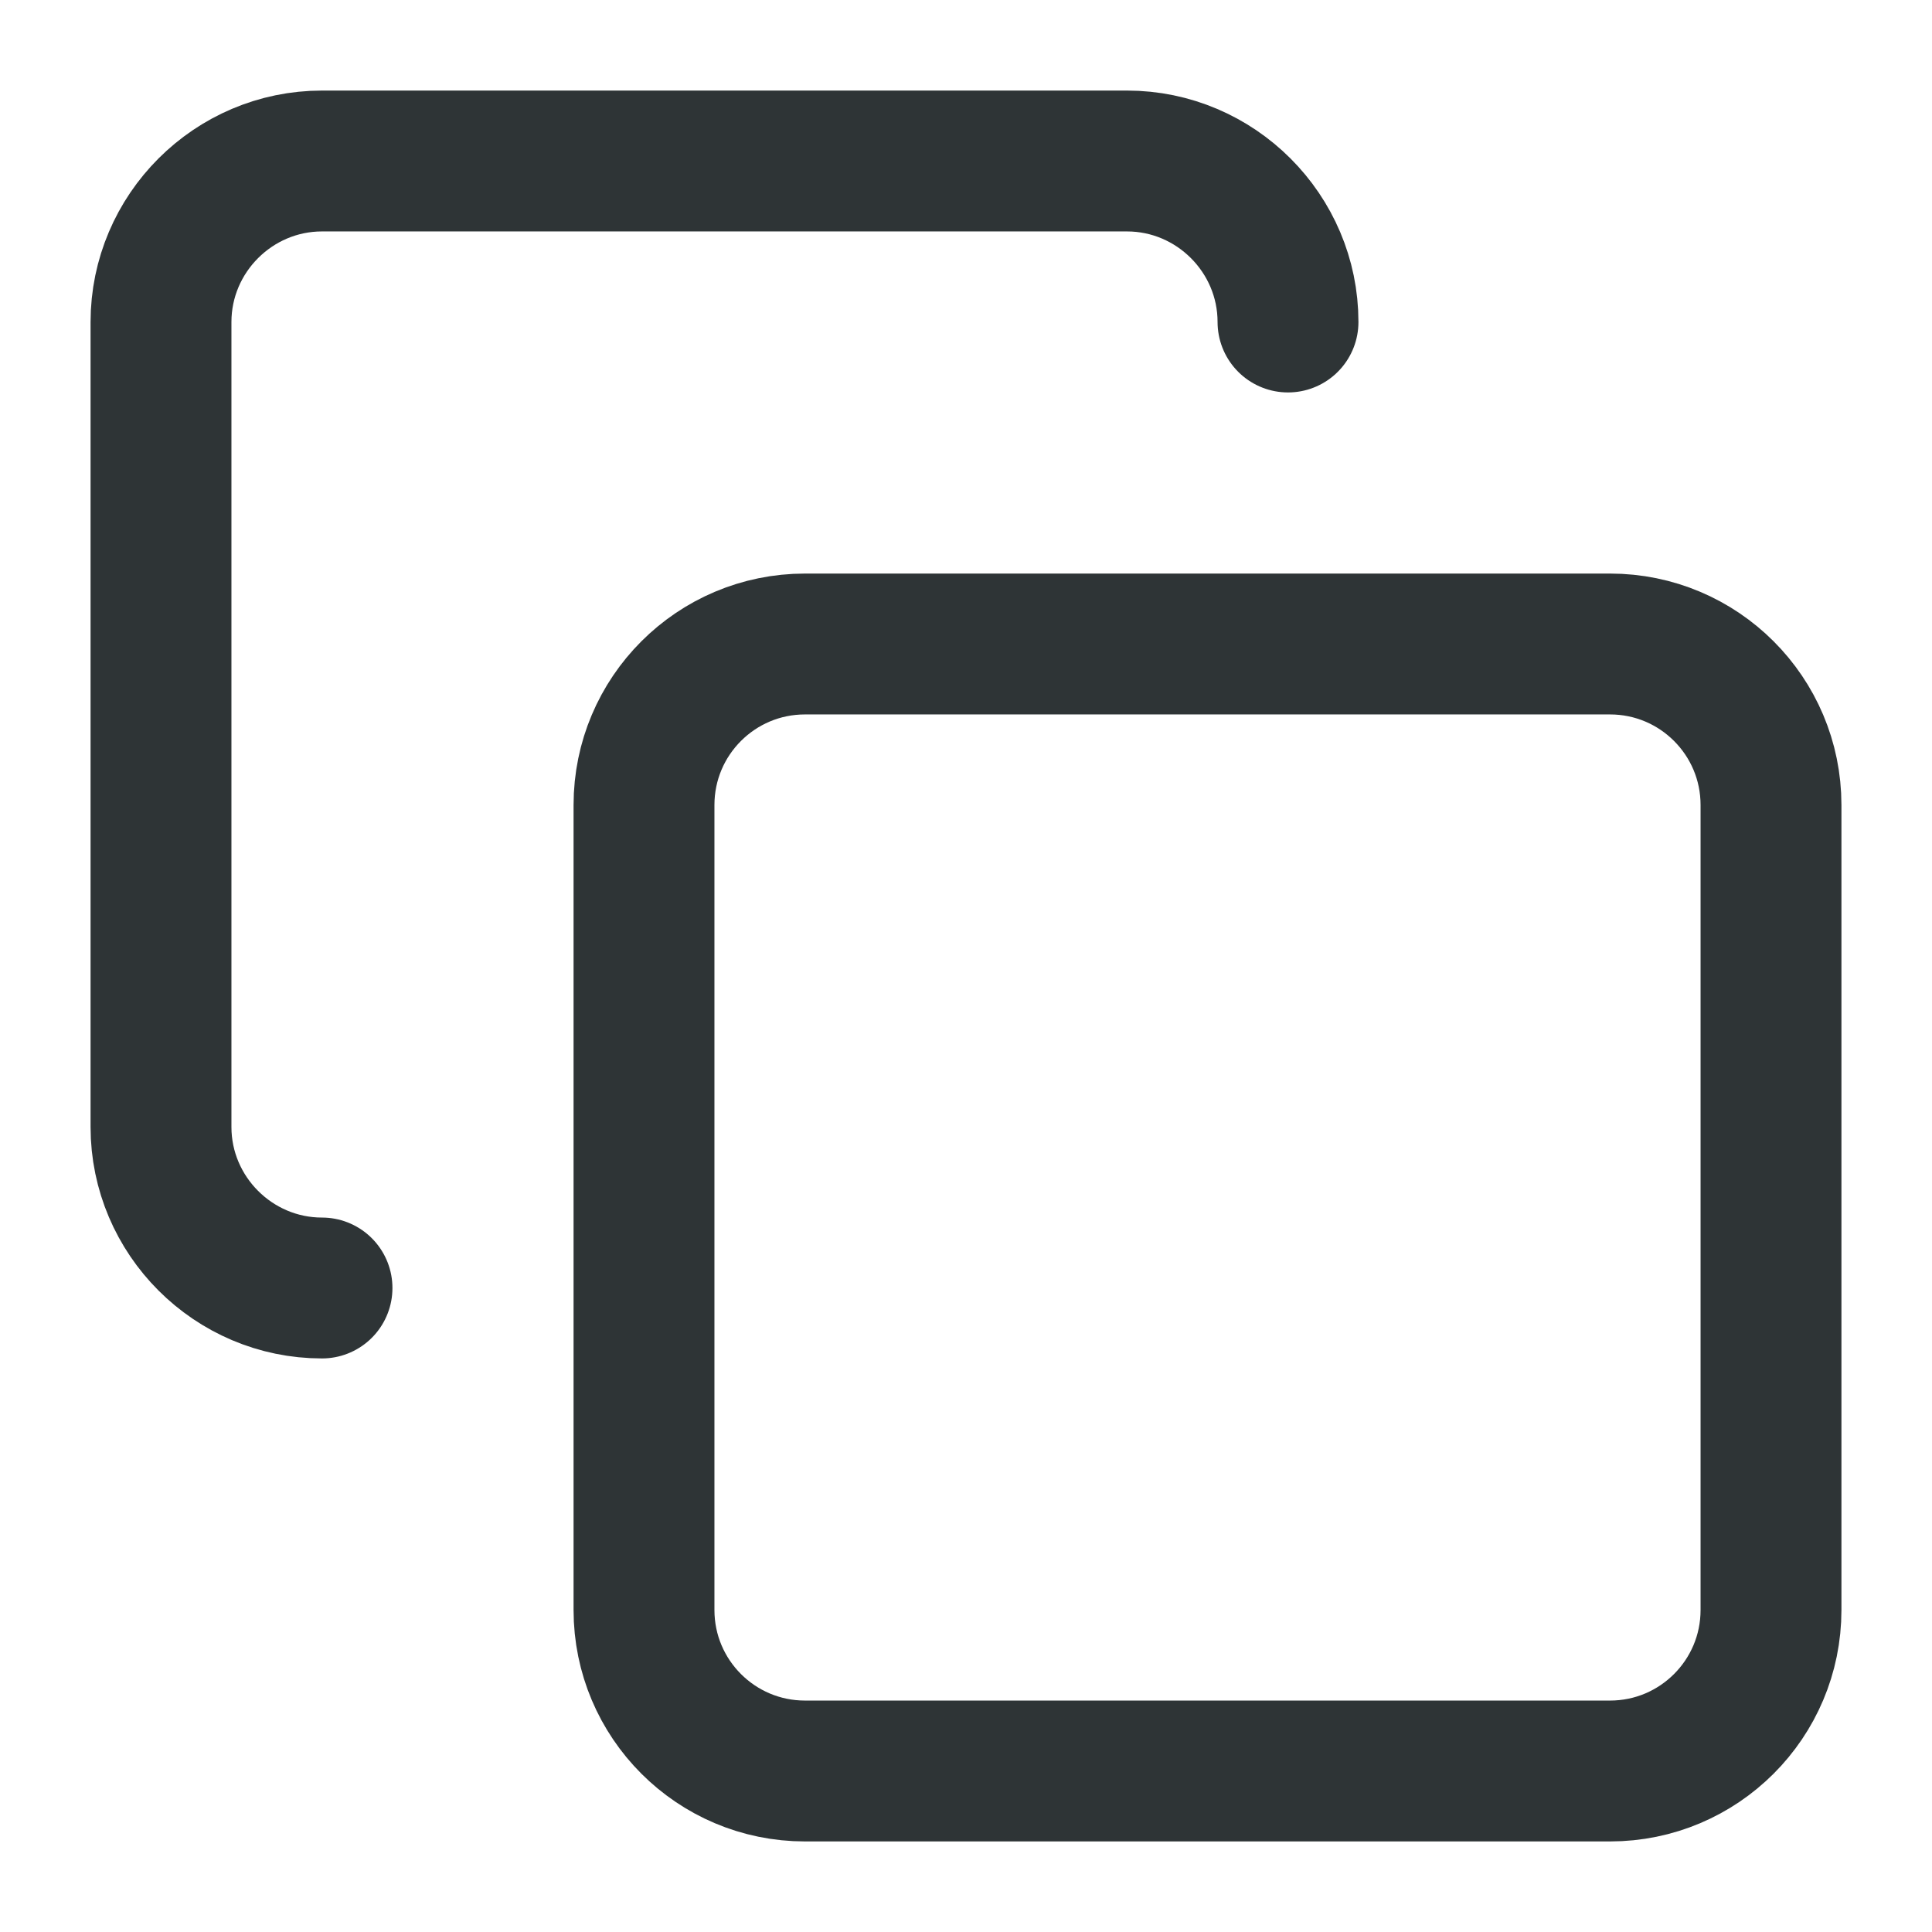
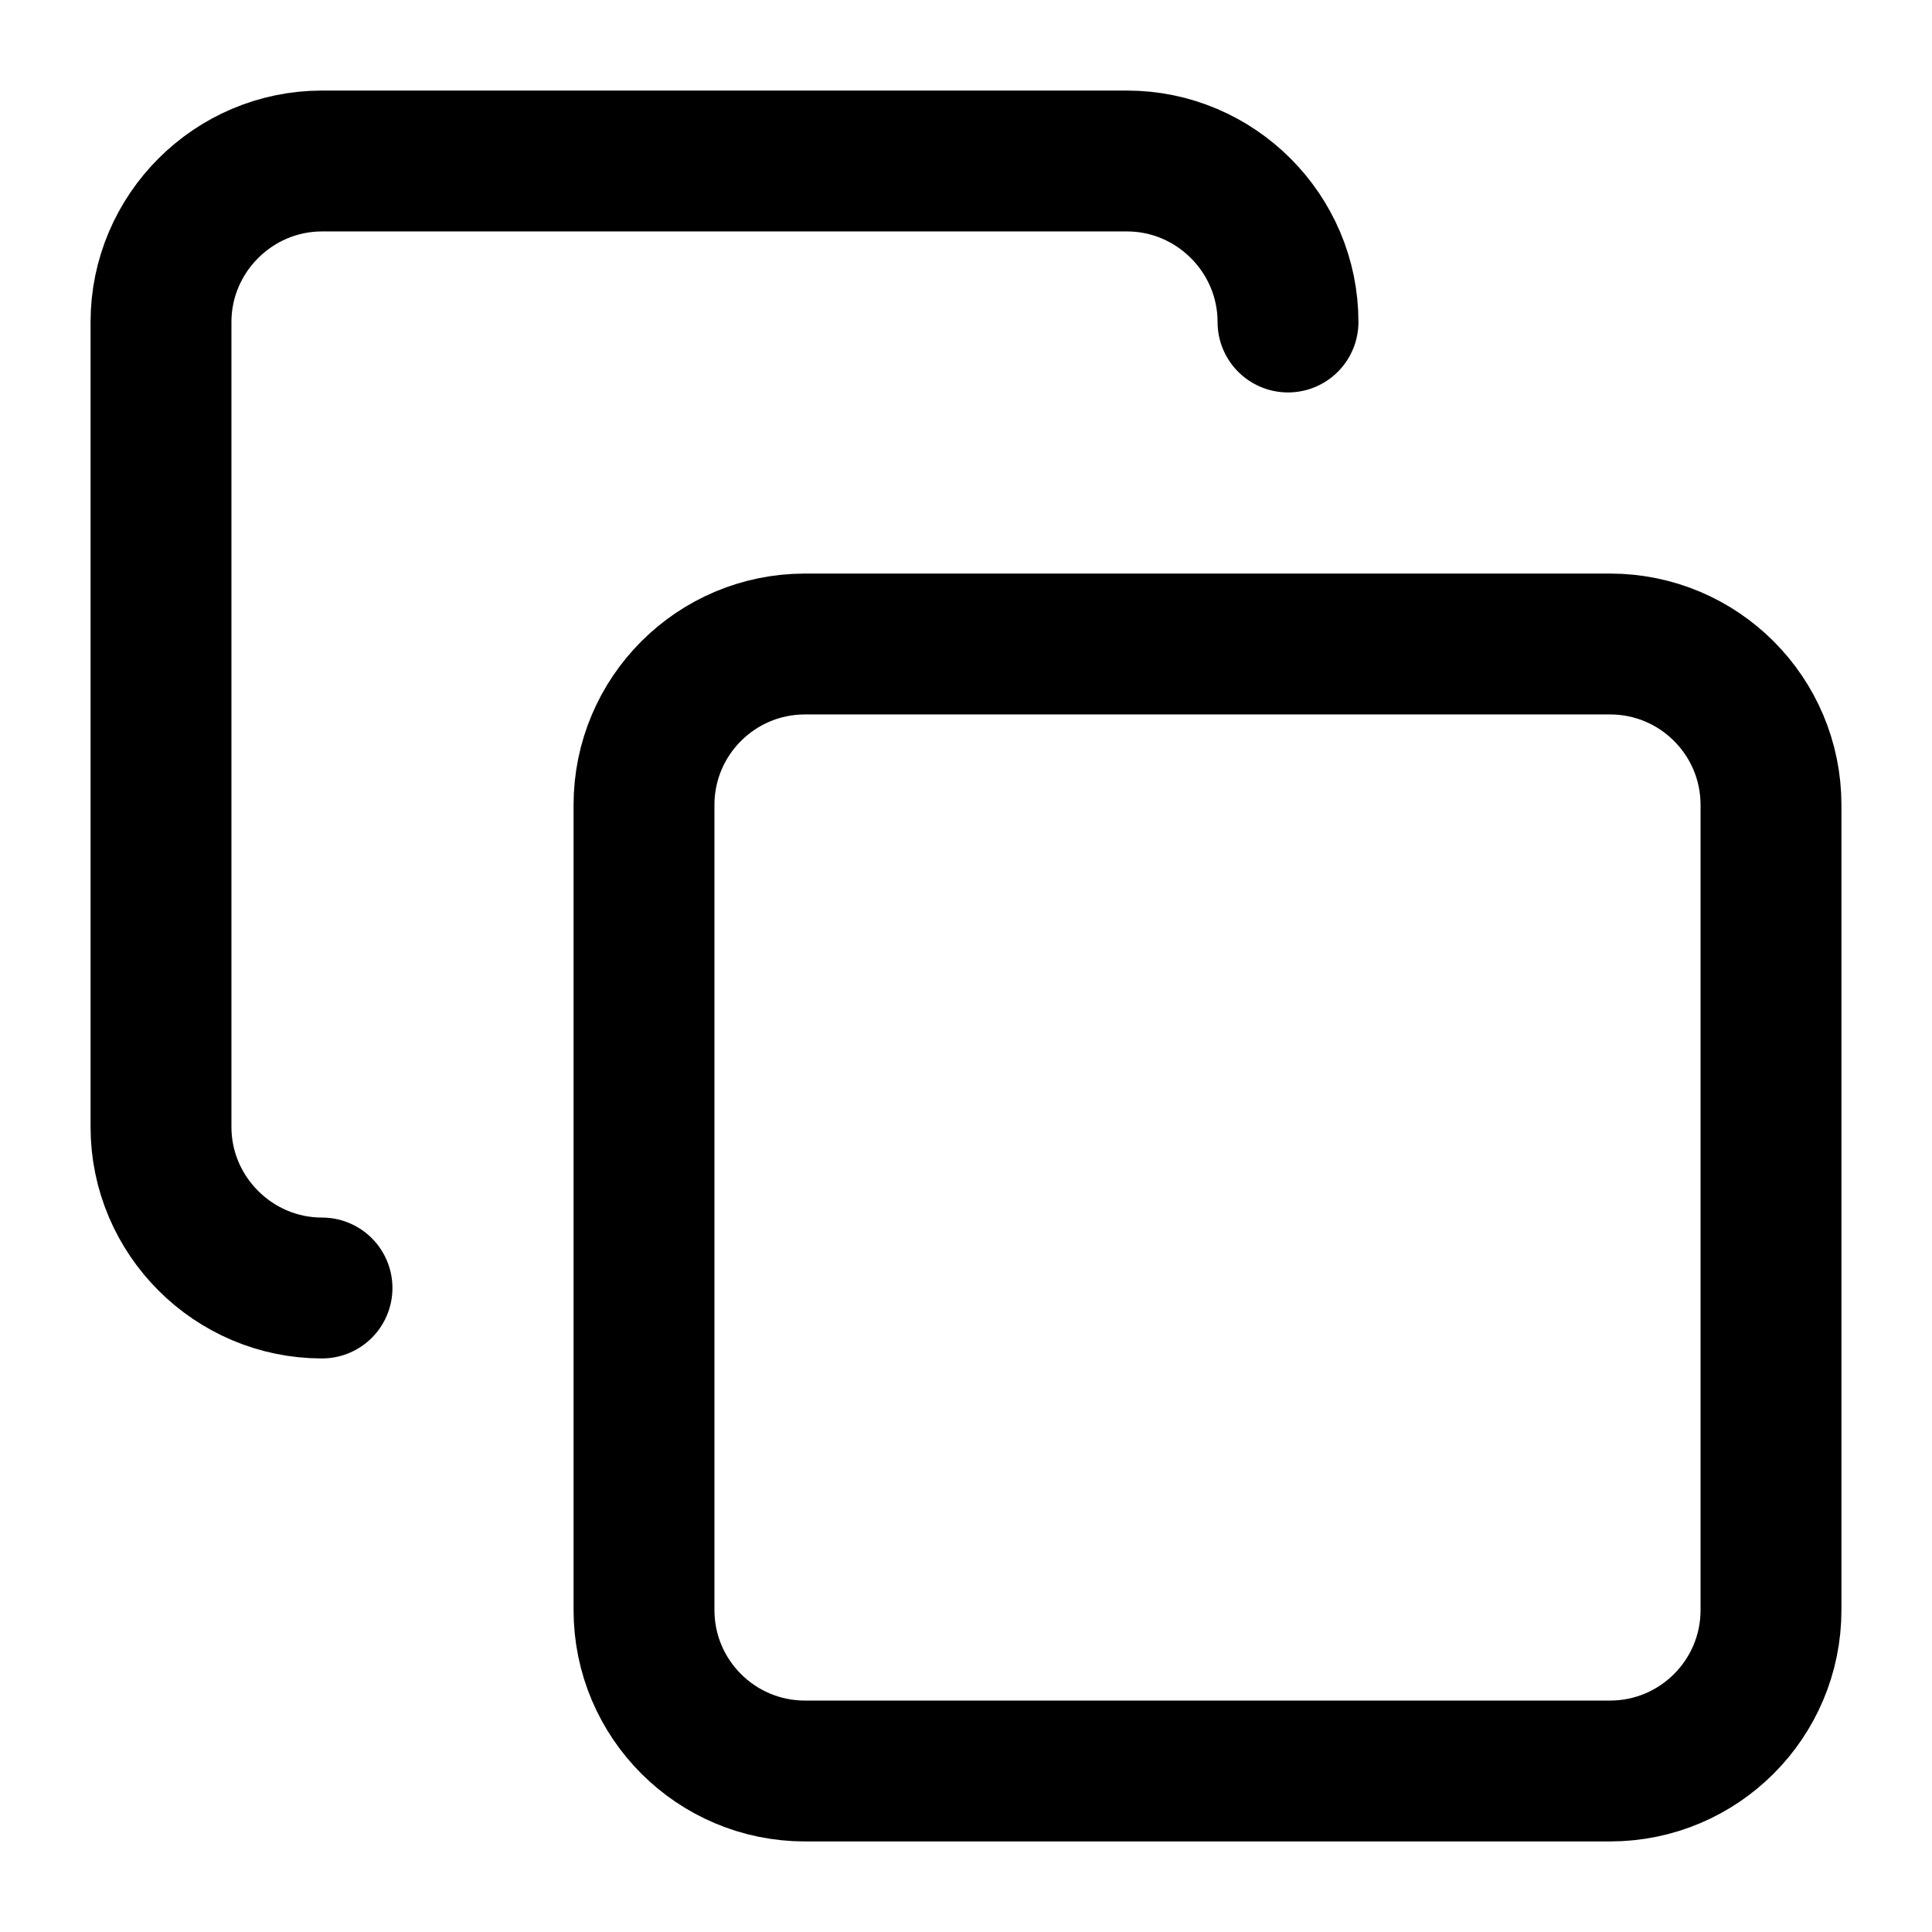
- <svg xmlns="http://www.w3.org/2000/svg" width="24" height="24" viewBox="0 0 24 24" fill="none" stroke="#2e3436" stroke-width="1.75" stroke-linecap="round" stroke-linejoin="round" class="lucide lucide-copy-icon lucide-copy">
+ <svg xmlns="http://www.w3.org/2000/svg" width="24" height="24" viewBox="0 0 24 24" fill="none" stroke="currentColor" stroke-width="1.75" stroke-linecap="round" stroke-linejoin="round" class="lucide lucide-copy-icon lucide-copy">
  <rect width="14" height="14" x="8" y="8" rx="2" ry="2" />
  <path d="M4 16c-1.1 0-2-.9-2-2V4c0-1.1.9-2 2-2h10c1.1 0 2 .9 2 2" />
</svg>
